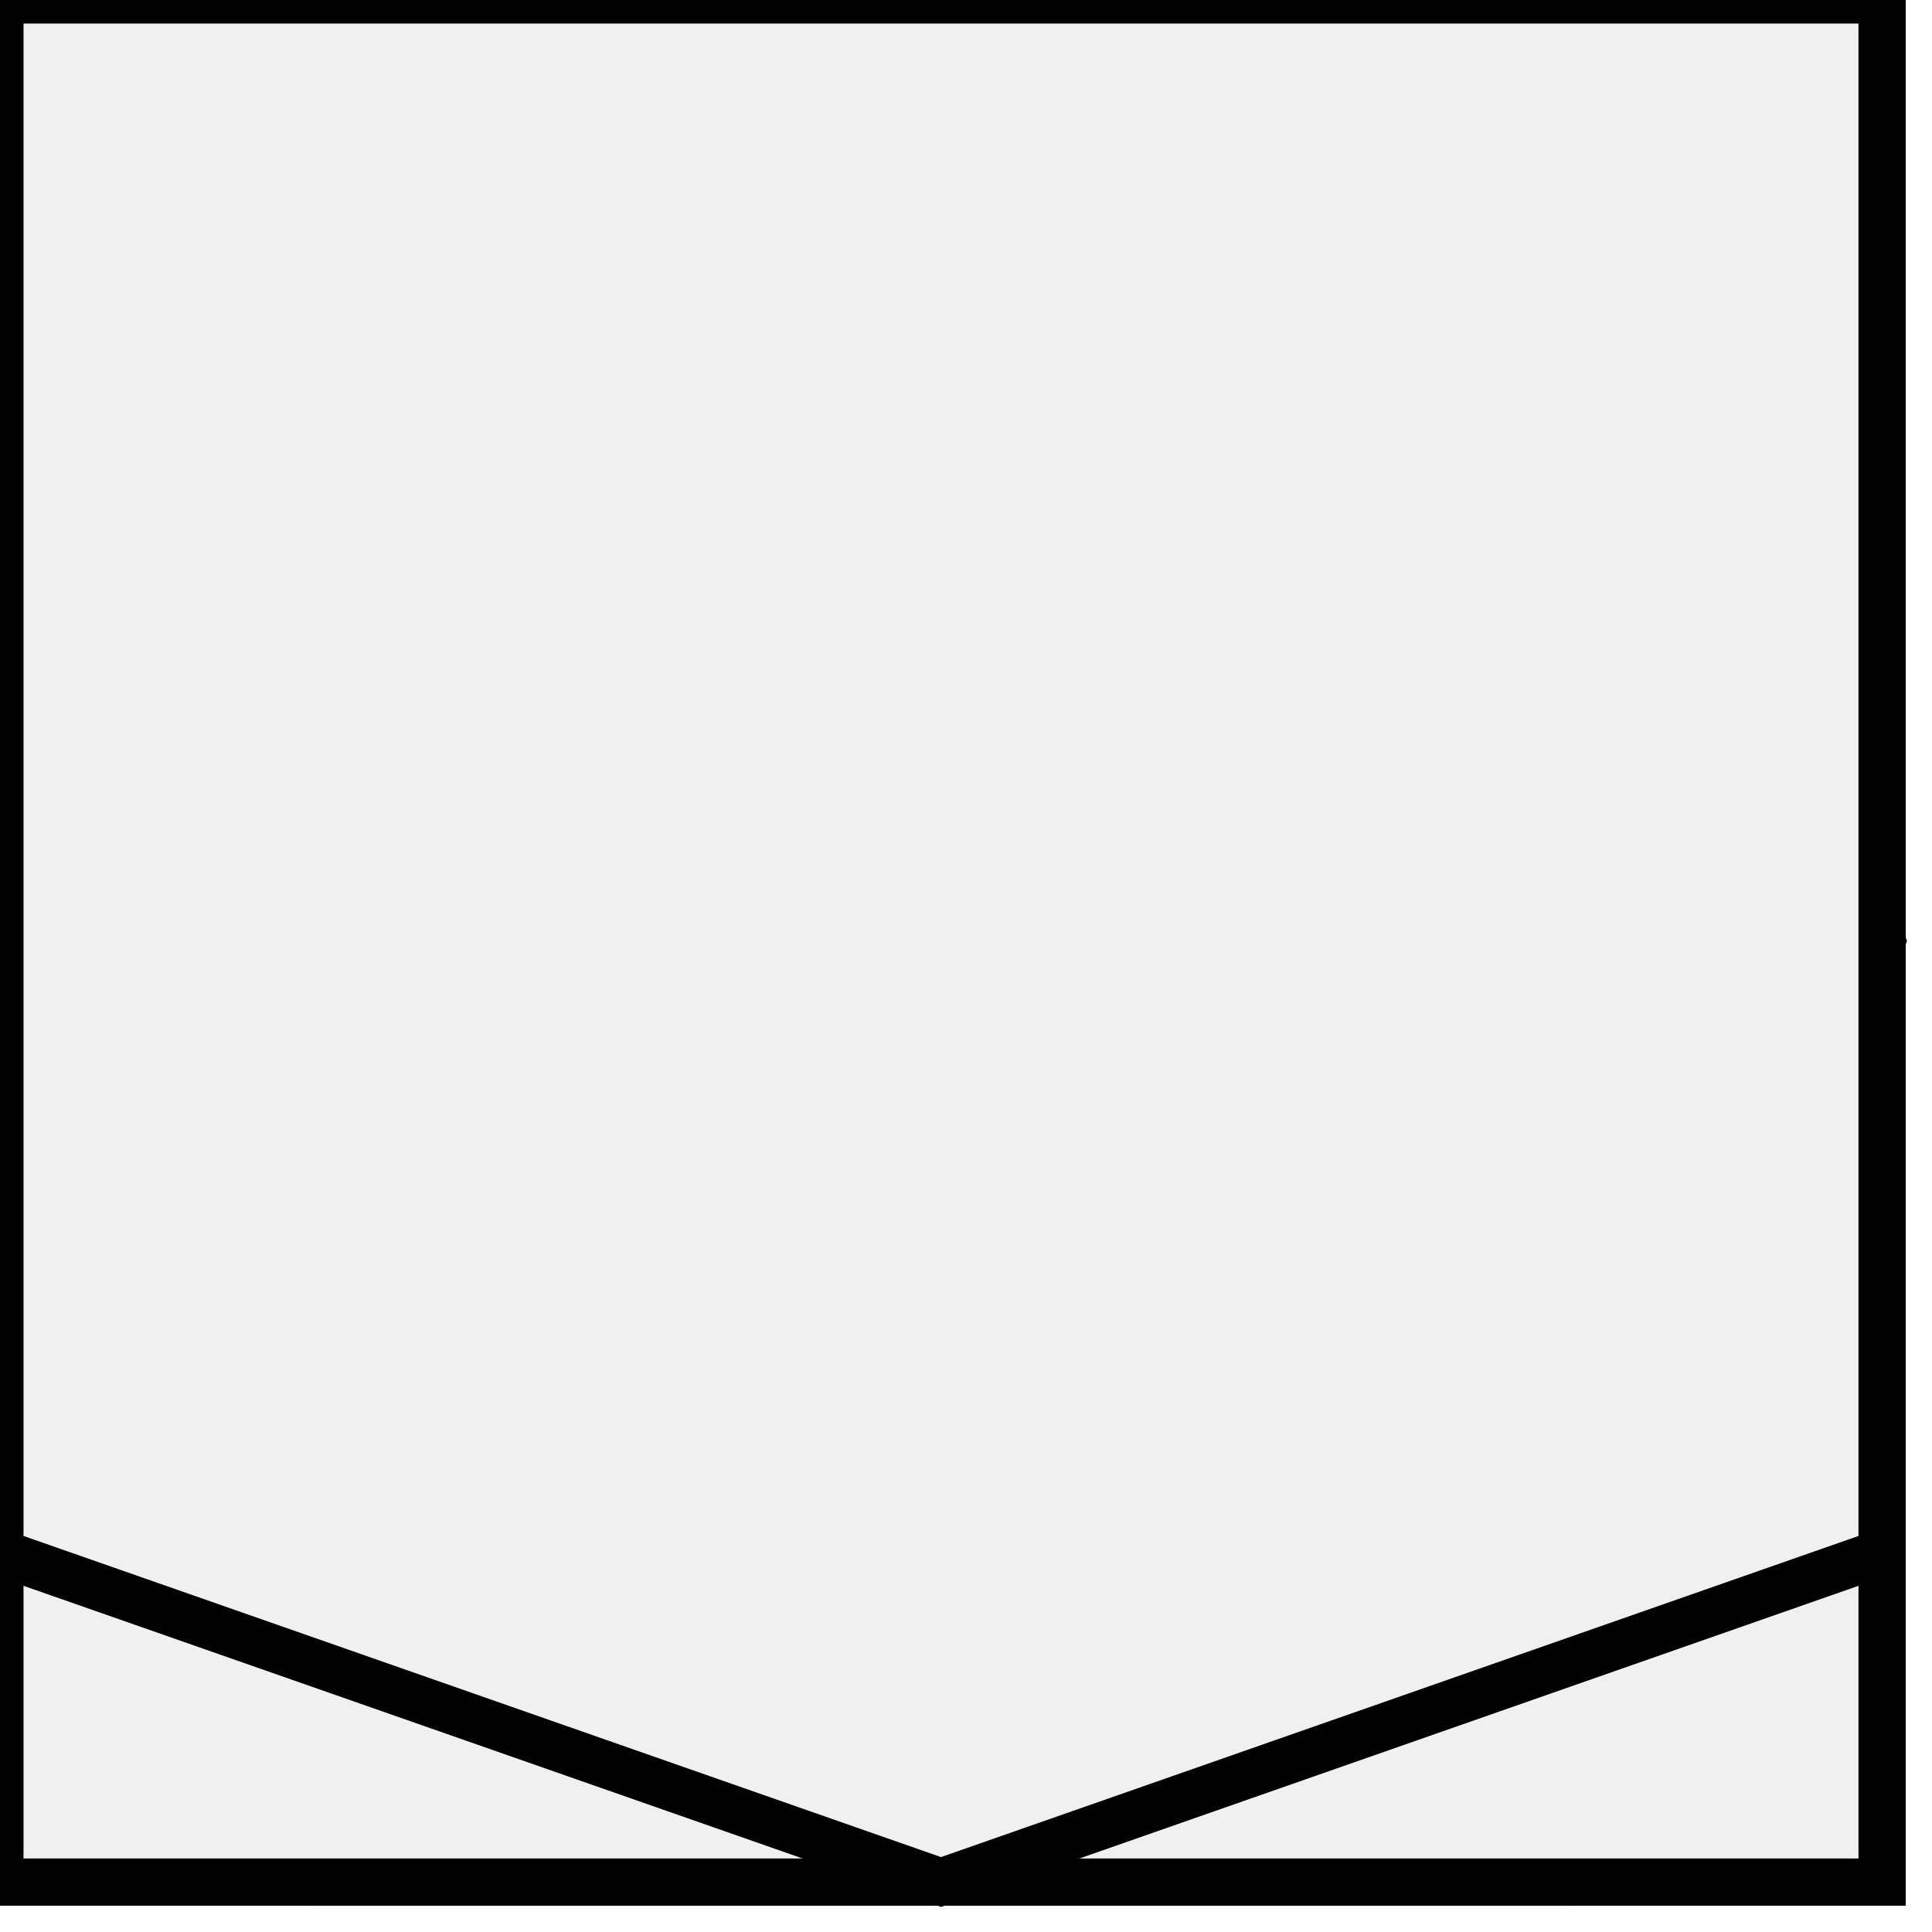
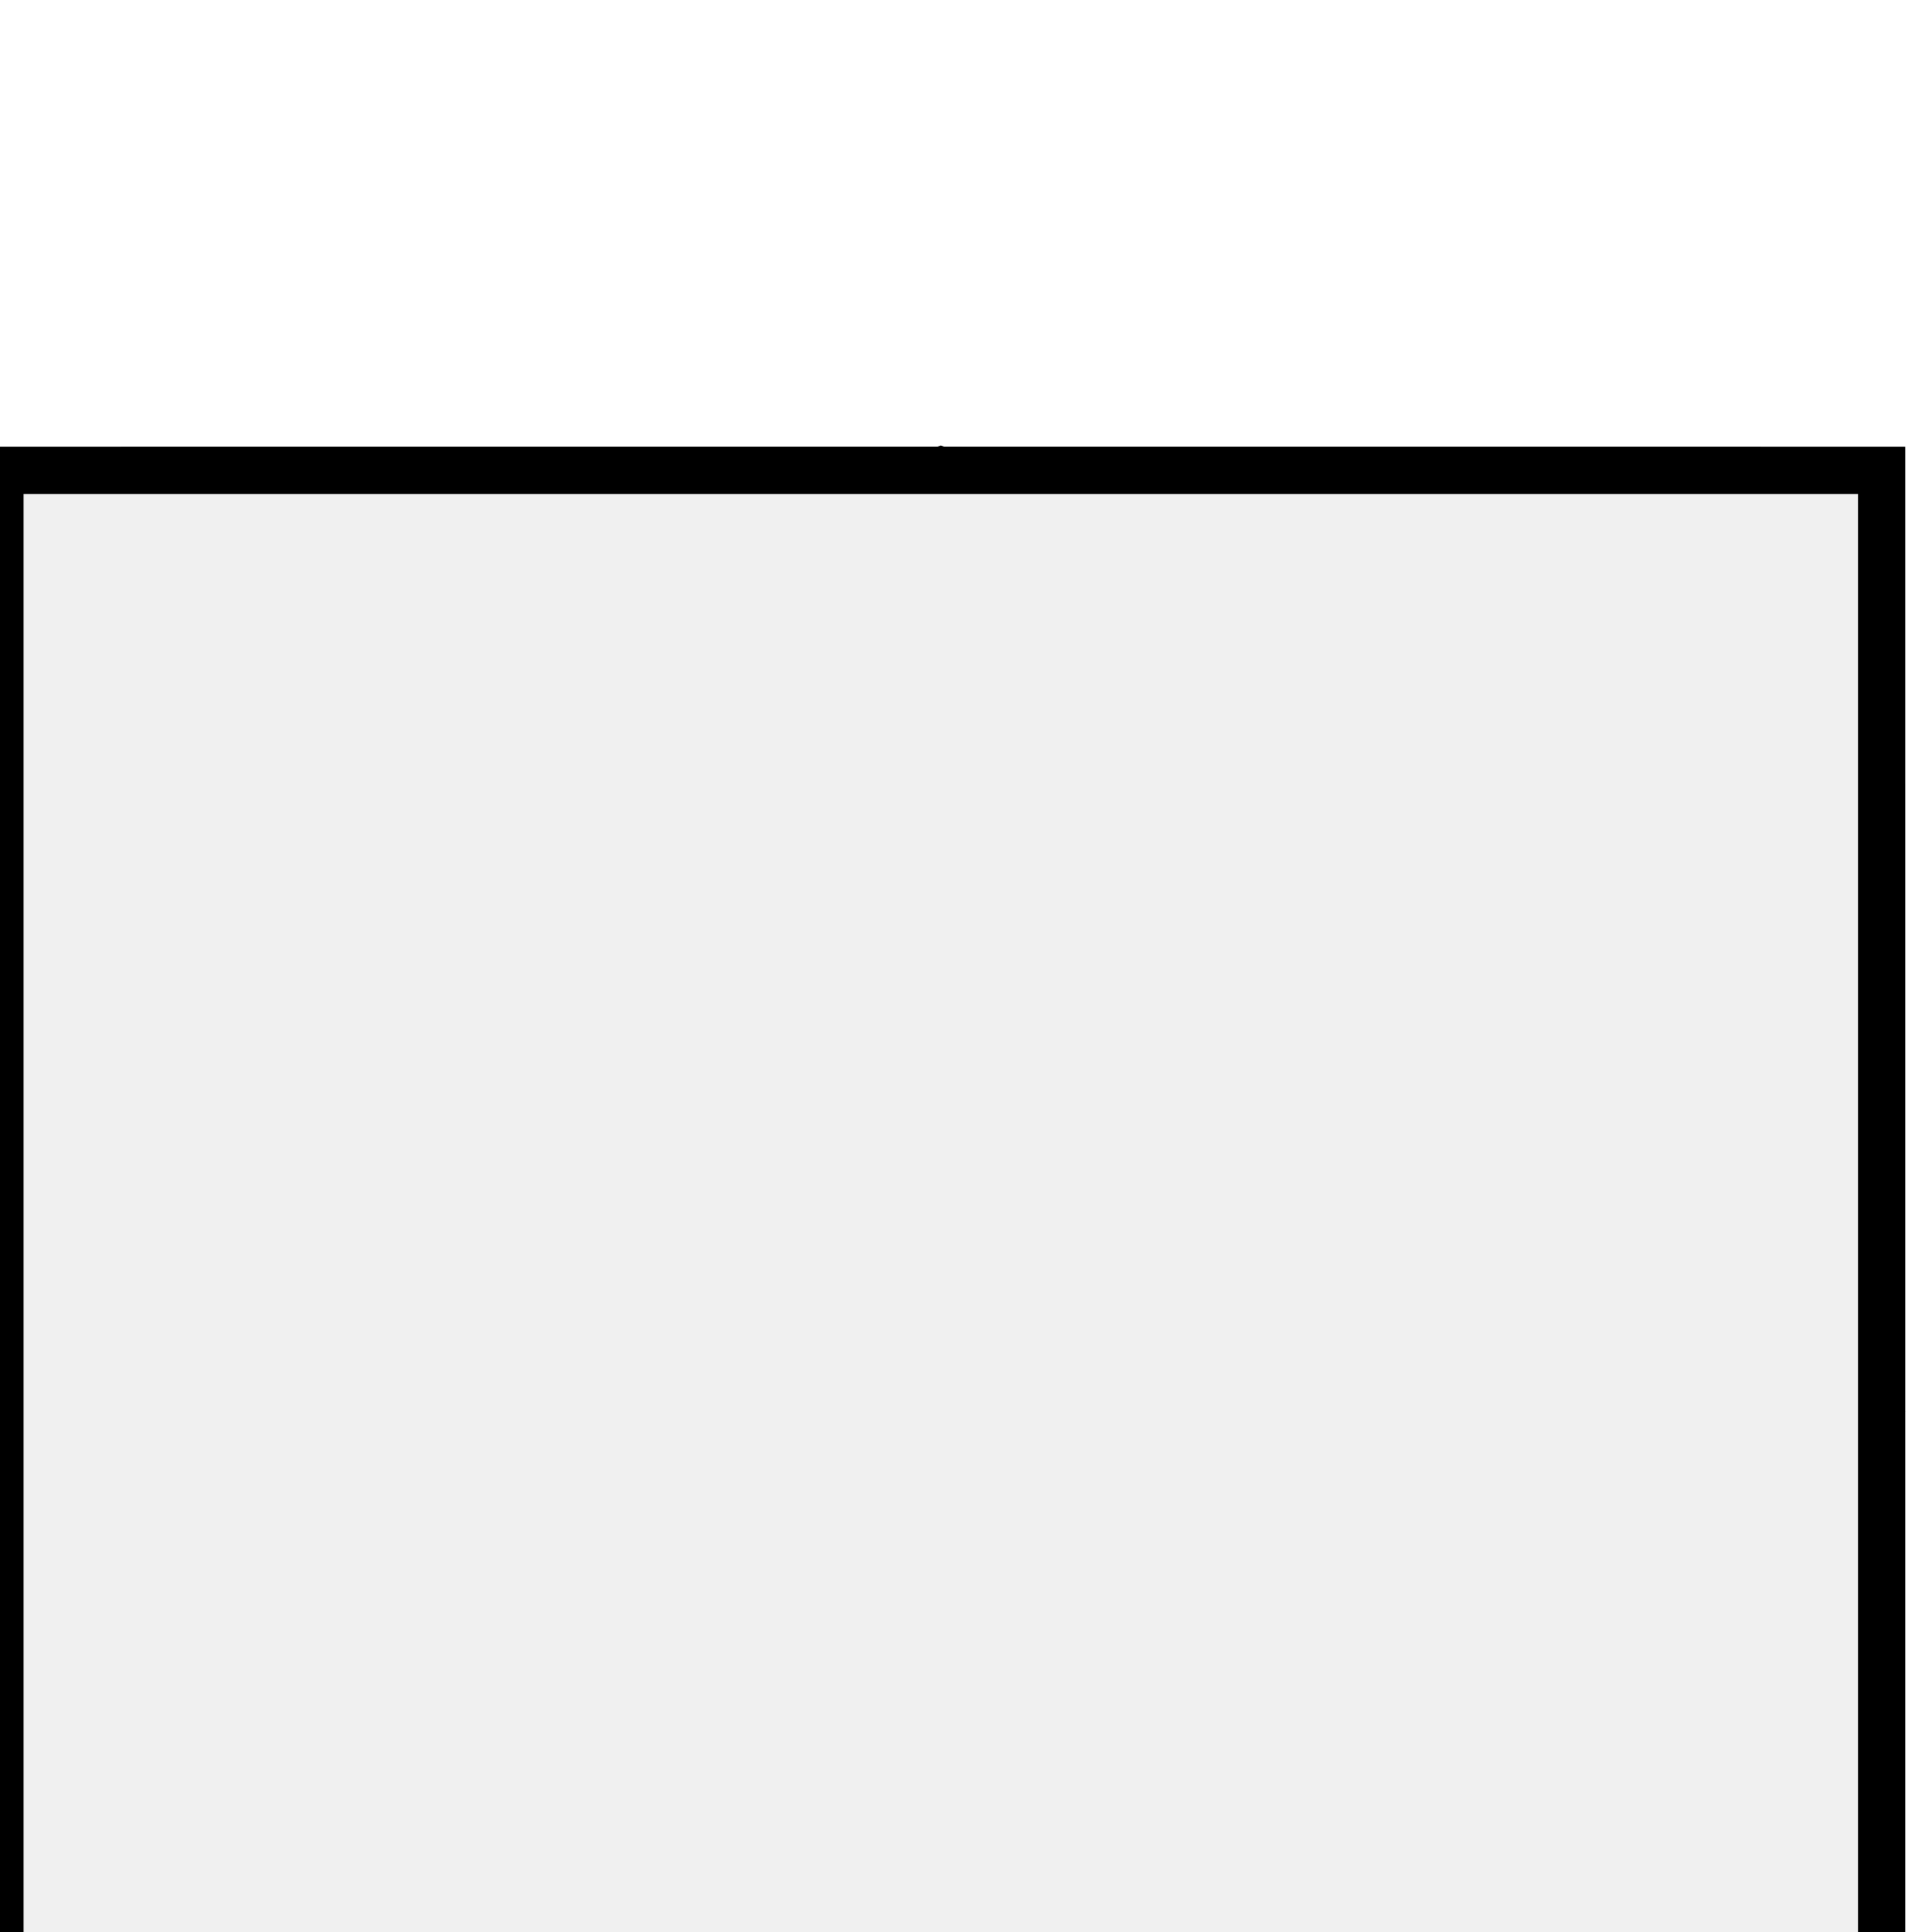
<svg xmlns="http://www.w3.org/2000/svg" xmlns:ns1="http://www.b3mn.org/oryx" version="1.0">
  <defs />
  <ns1:magnets>
-     <ns1:magnet ns1:cx="20" ns1:cy="20" ns1:default="yes" />
+     <ns1:magnet ns1:cx="20" ns1:cy="30" ns1:default="yes" />
  </ns1:magnets>
  <g>
-     <g id="rectangle">
-       <rect id="aggregation" stroke="#000000" fill="#F0F0F0" stroke-width="1" x="0" y="0" width="40" height="40" ns1:resize="vertical horizontal" />
+     <g id="inside">
+       <text font-size="14" id="name" x="20" y="10" ns1:align="top center" ns1:fittoelem="aggregation" stroke="black" />
    </g>
-     <g id="circle">
-       <circle id="aggregation" stroke="#000000" fill="#F0F0F0" stroke-width="1" cx="20" cy="20" r="20" ns1:resize="vertical horizontal" />
+     <g id="outside">
+       <text font-size="14" id="name" x="5" y="10" ns1:align="bottom left" ns1:fittoelem="aggregation" stroke="black" />
    </g>
-     <g id="arrow-right">
-       <path id="aggregation" stroke="#000000" fill="#F0F0F0" stroke-width="1" d="M0 0 L33 0 L40 20 L33 40 L0 40z" ns1:resize="vertical horizontal" />
+     <g id="aggregation">
+       <ellipse id="circle" stroke="#000000" fill="#F0F0F0" stroke-width="1" cx="20" cy="30" rx="20" ry="20" ns1:resize="vertical horizontal" />
+       <rect id="rectangle" stroke="#000000" fill="#F0F0F0" stroke-width="1" x="0" y="10" width="40" height="40" ns1:resize="vertical horizontal" />
+       <path id="arrow-right" stroke="#000000" fill="#F0F0F0" stroke-width="1" d="M0 10 L37 10 L40 30 L37 50 L0 50z" ns1:resize="vertical horizontal" />
+       <path id="arrow-left" stroke="#000000" fill="#F0F0F0" stroke-width="1" d="M3 10 L40 10 L40 50 L3 50 L0 30z" ns1:resize="vertical horizontal" />
+       <path id="arrow-upward" stroke="#000000" fill="#F0F0F0" stroke-width="1" d="M0 17 L20 10 L40 17 L40 50 L0 50z" ns1:resize="vertical horizontal" />
+       <path id="arrow-downright" stroke="#000000" fill="#F0F0F0" stroke-width="1" d="M0 10 L40 10 L40 43 L20 50 L0 43z" ns1:resize="vertical horizontal" />
    </g>
-     <g id="arrow-left">
-       <path id="aggregation" stroke="#000000" fill="#F0F0F0" stroke-width="1" d="M7 0 L40 0 L40 40 L7 40 L0 20z" ns1:resize="vertical horizontal" />
-     </g>
-     <g id="arrow-upward">
-       <path id="aggregation" stroke="#000000" fill="#F0F0F0" stroke-width="1" d="M0 7 L20 0 L40 7 L40 40 L0 40z" ns1:resize="vertical horizontal" />
-     </g>
-     <g id="arrow-downright">
-       <path id="aggregation" stroke="#000000" fill="#F0F0F0" stroke-width="1" d="M0 0 L40 0 L40 33 L20 40 L0 33z" ns1:resize="vertical horizontal" />
-     </g>
-     <text font-size="14" id="name" x="20" y="0" ns1:align="top center" ns1:fittoelem="aggregation" stroke="black" />
  </g>
</svg>
